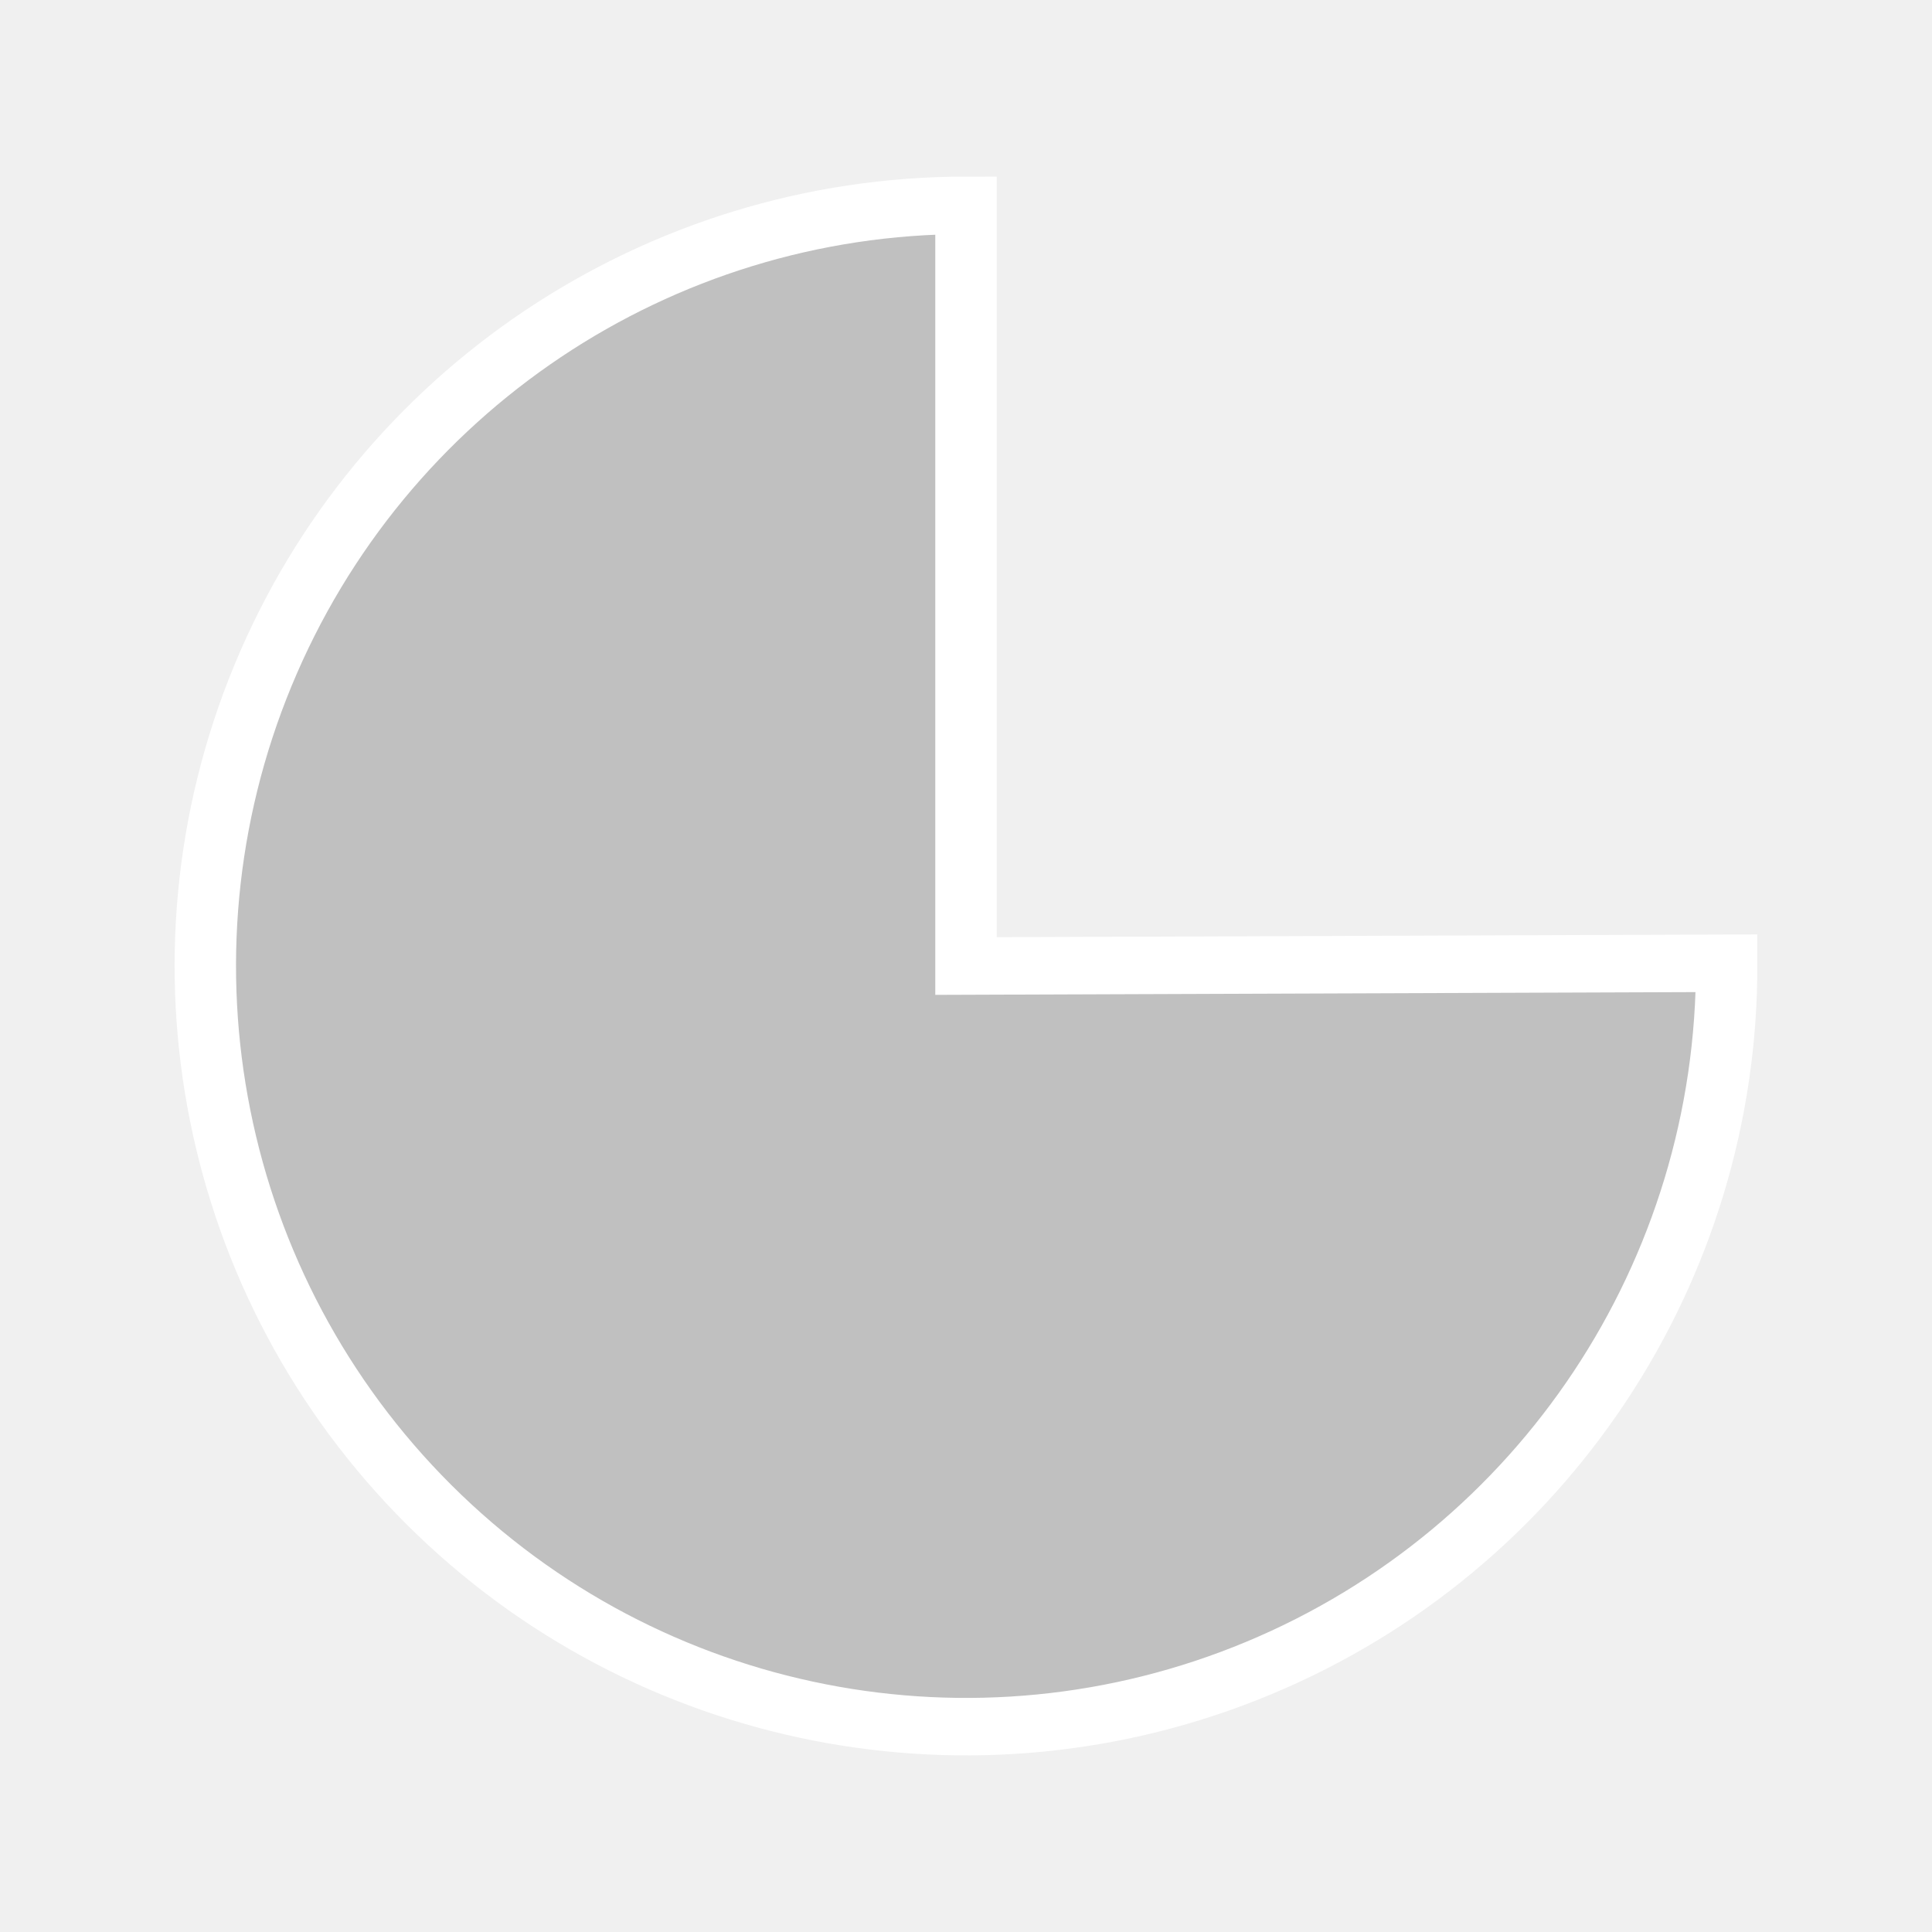
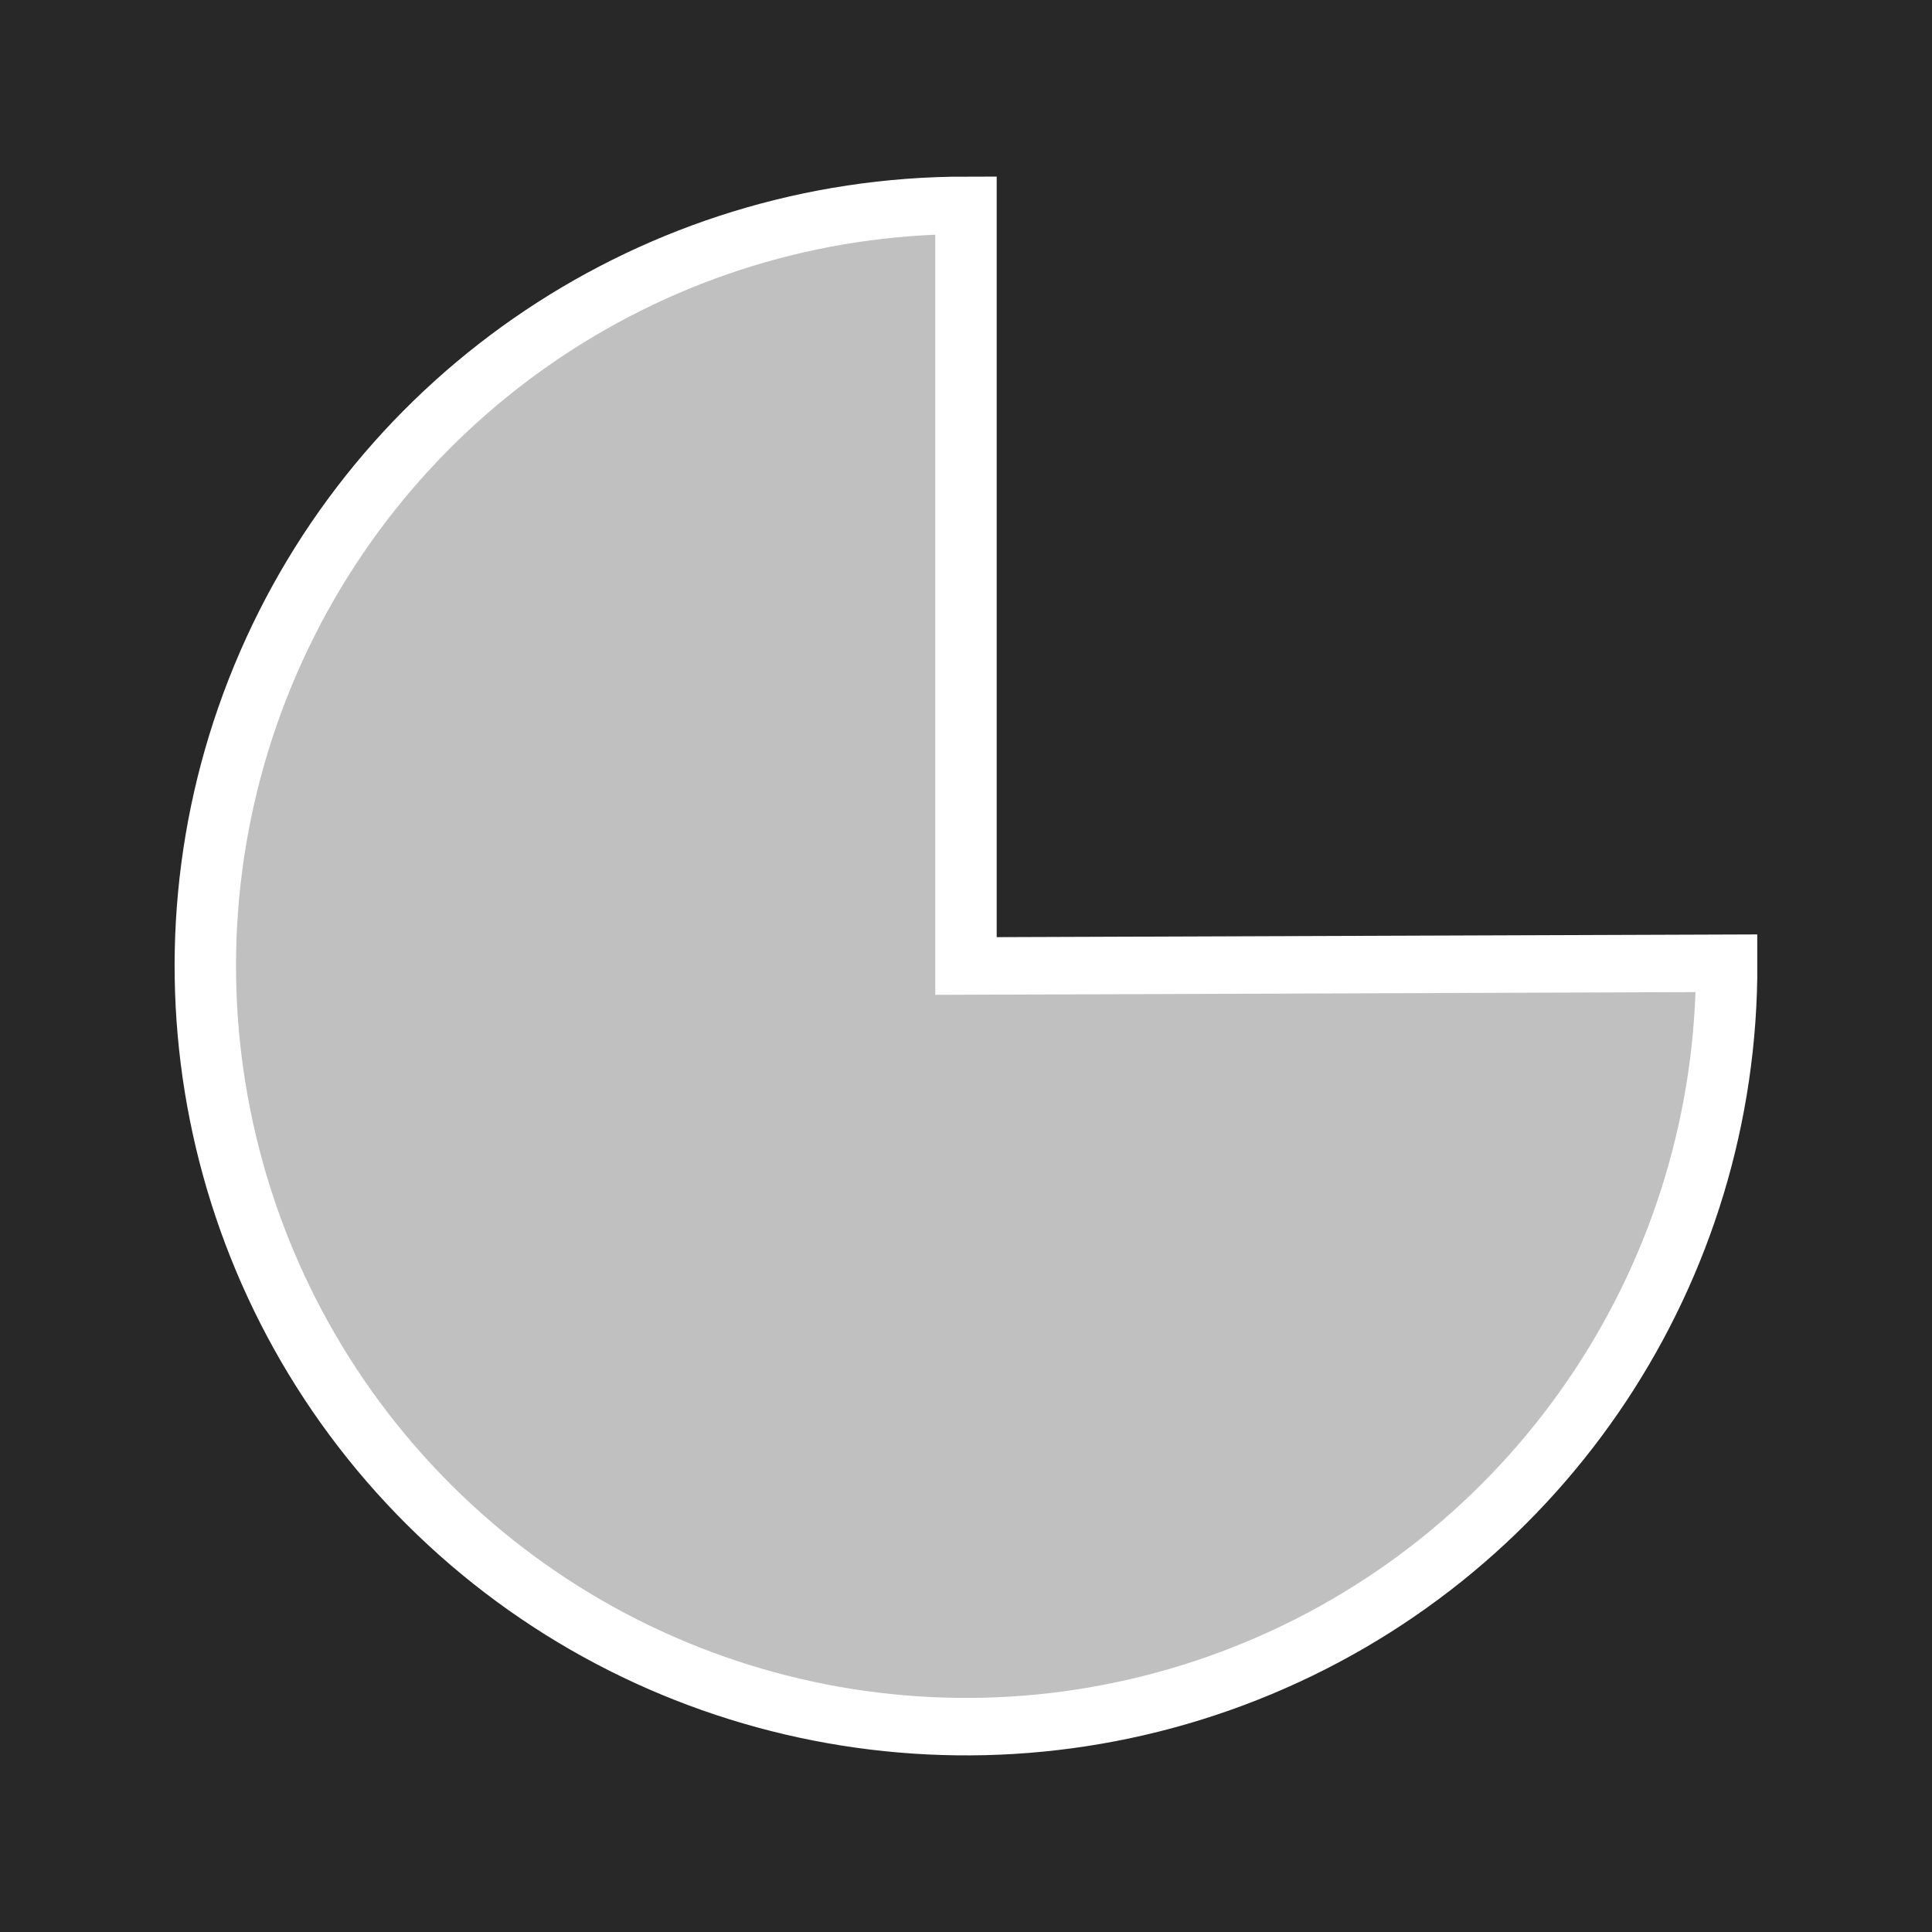
<svg xmlns="http://www.w3.org/2000/svg" version="1.0" width="55" height="55" id="svg2">
-   <path d="M 47.143,25.589 A 19.855,18.581 0 1 1 27.359,7.008 l -0.072,18.581 z" transform="matrix(0,-1.090618,-1.165404,0,57.32128,57.2604)" id="path2984" style="fill:#c0c0c0;fill-opacity:1;stroke:#ffffff;stroke-width:1.5;stroke-linecap:round;stroke-linejoin:miter;stroke-miterlimit:4;stroke-opacity:1;stroke-dasharray:none" />
+   <defs id="defs3928" />
+   <rect width="55" height="55" x="0" y="0" id="rect2984" style="fill:#282828;fill-opacity:1;stroke:none" />
+   <path d="M 47.143,25.589 A 19.855,18.581 0 1 1 27.359,7.008 L 27.288,25.589 z" transform="matrix(0,-1.090618,-1.165404,0,57.32128,57.2604)" id="path2984" style="fill:#c0c0c0;fill-opacity:1;stroke:#ffffff;stroke-width:1.5;stroke-linecap:round;stroke-linejoin:miter;stroke-miterlimit:4;stroke-opacity:1;stroke-dasharray:none" />
</svg>
